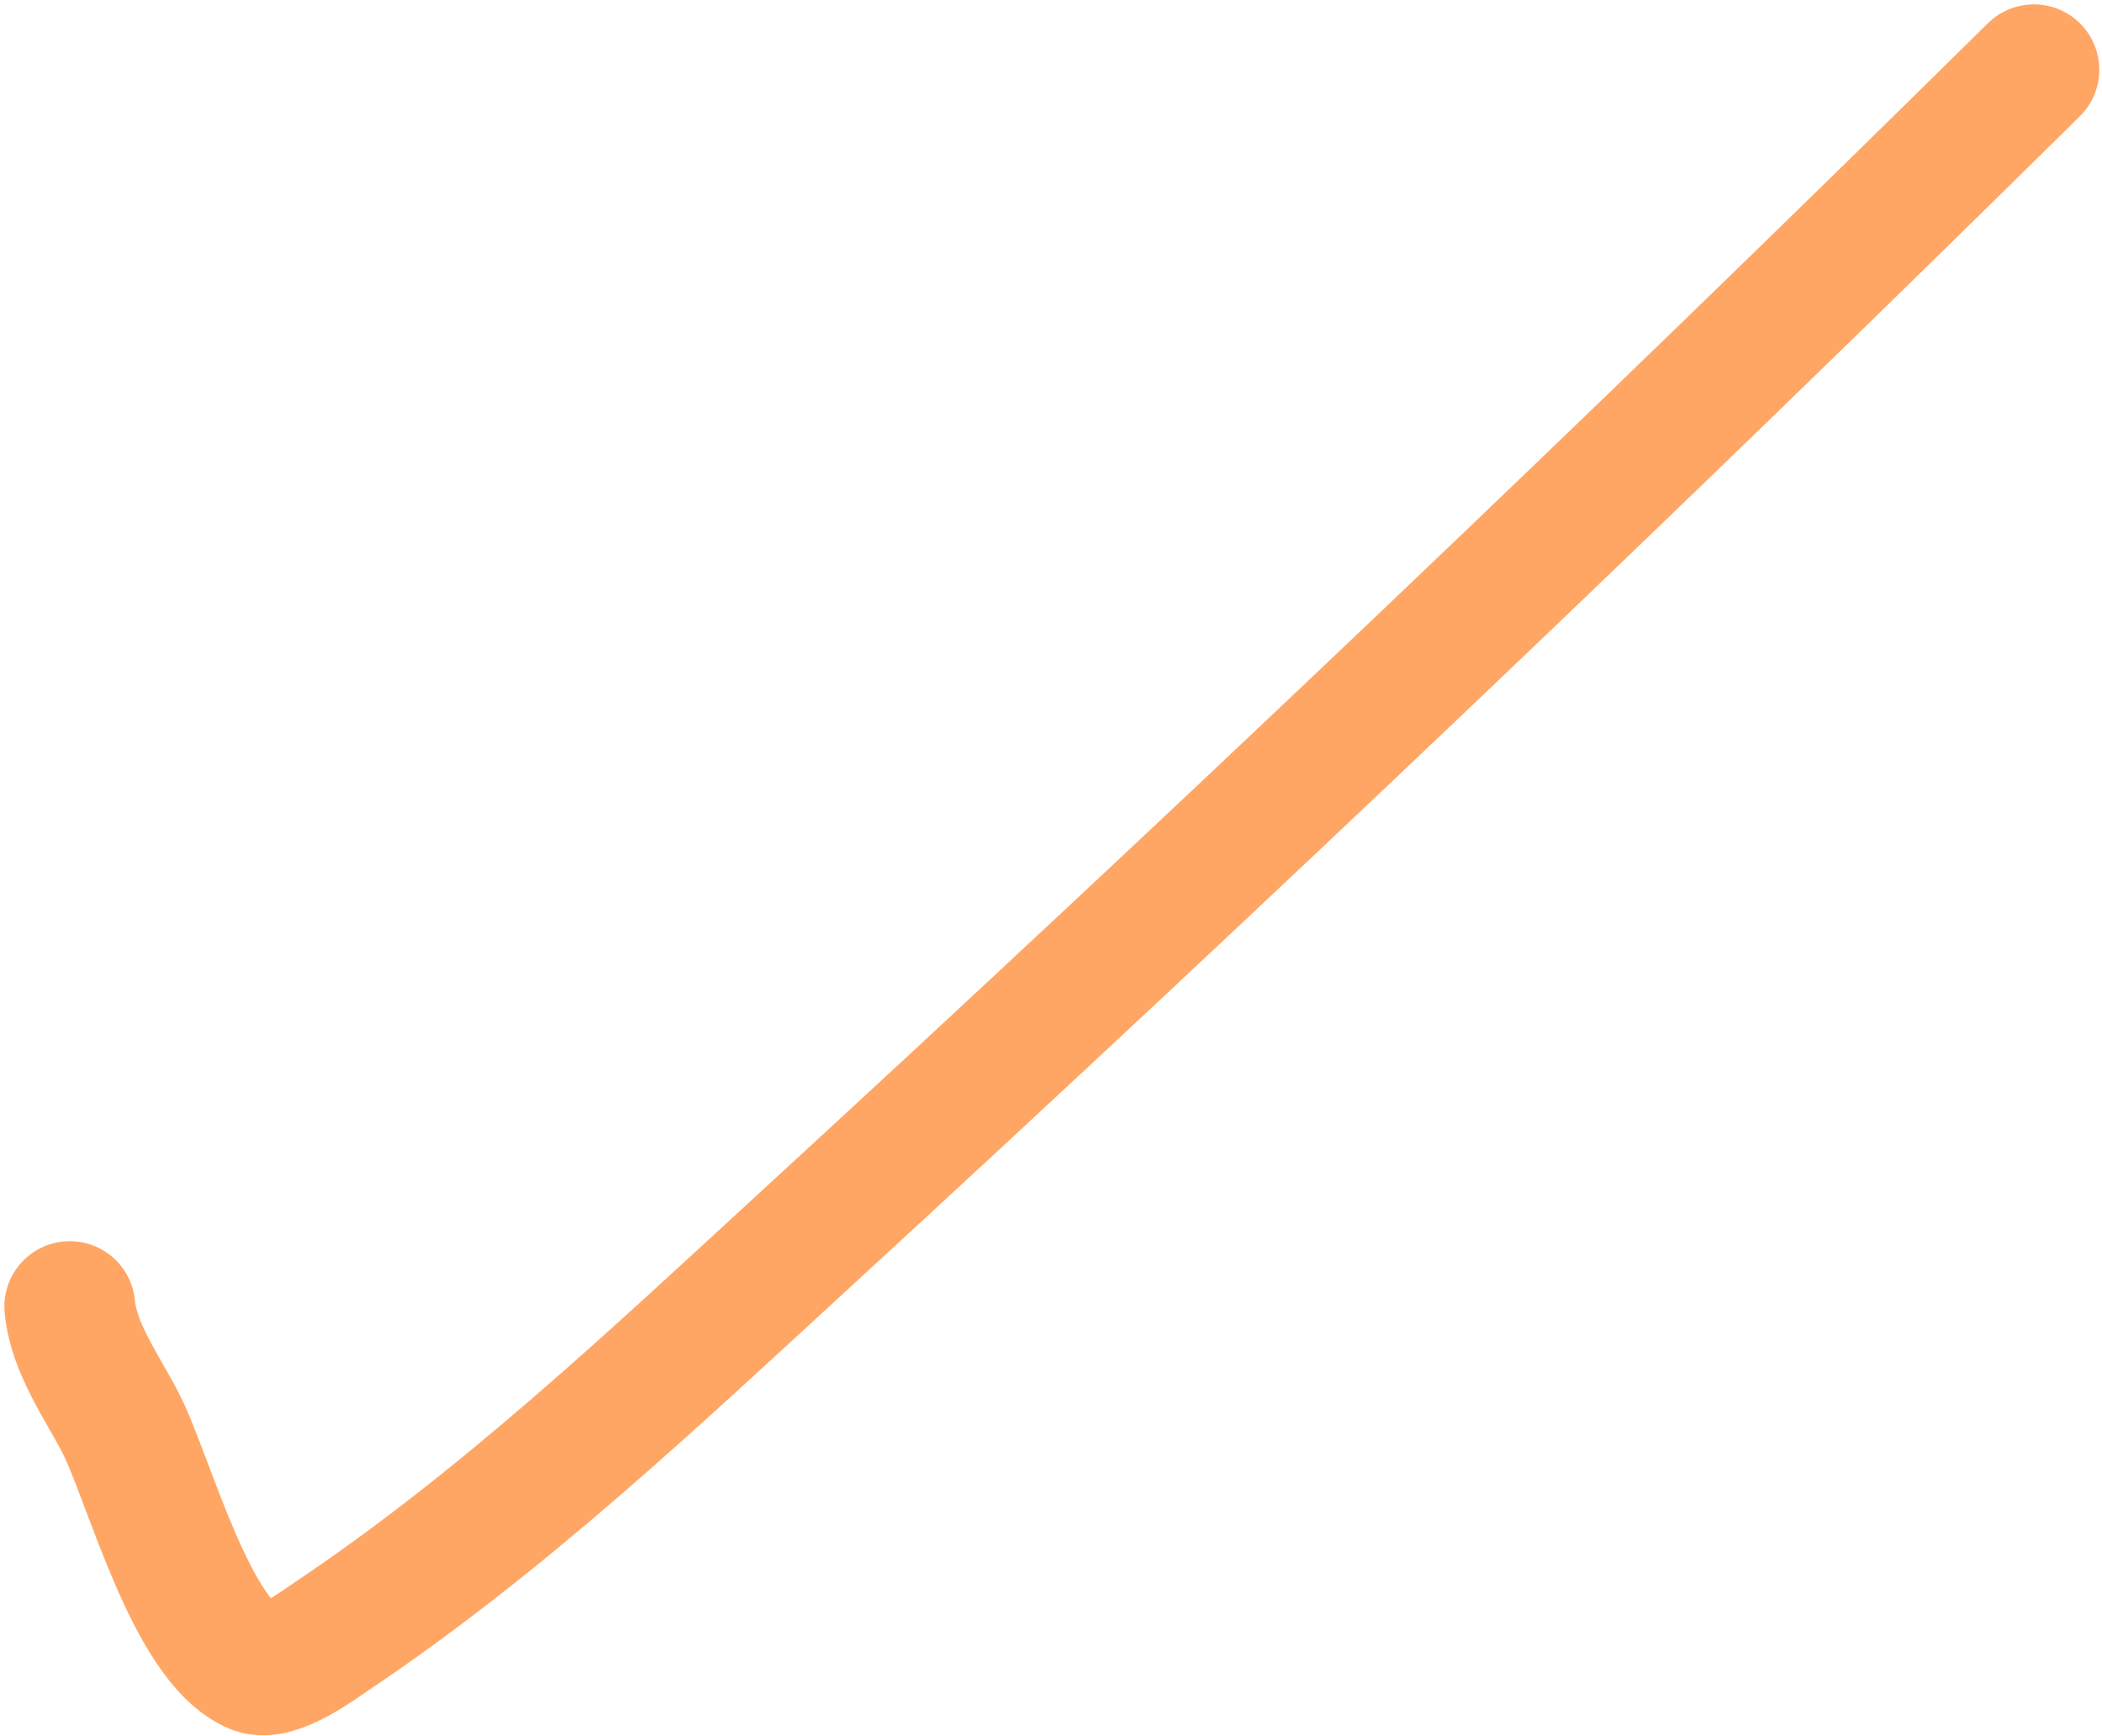
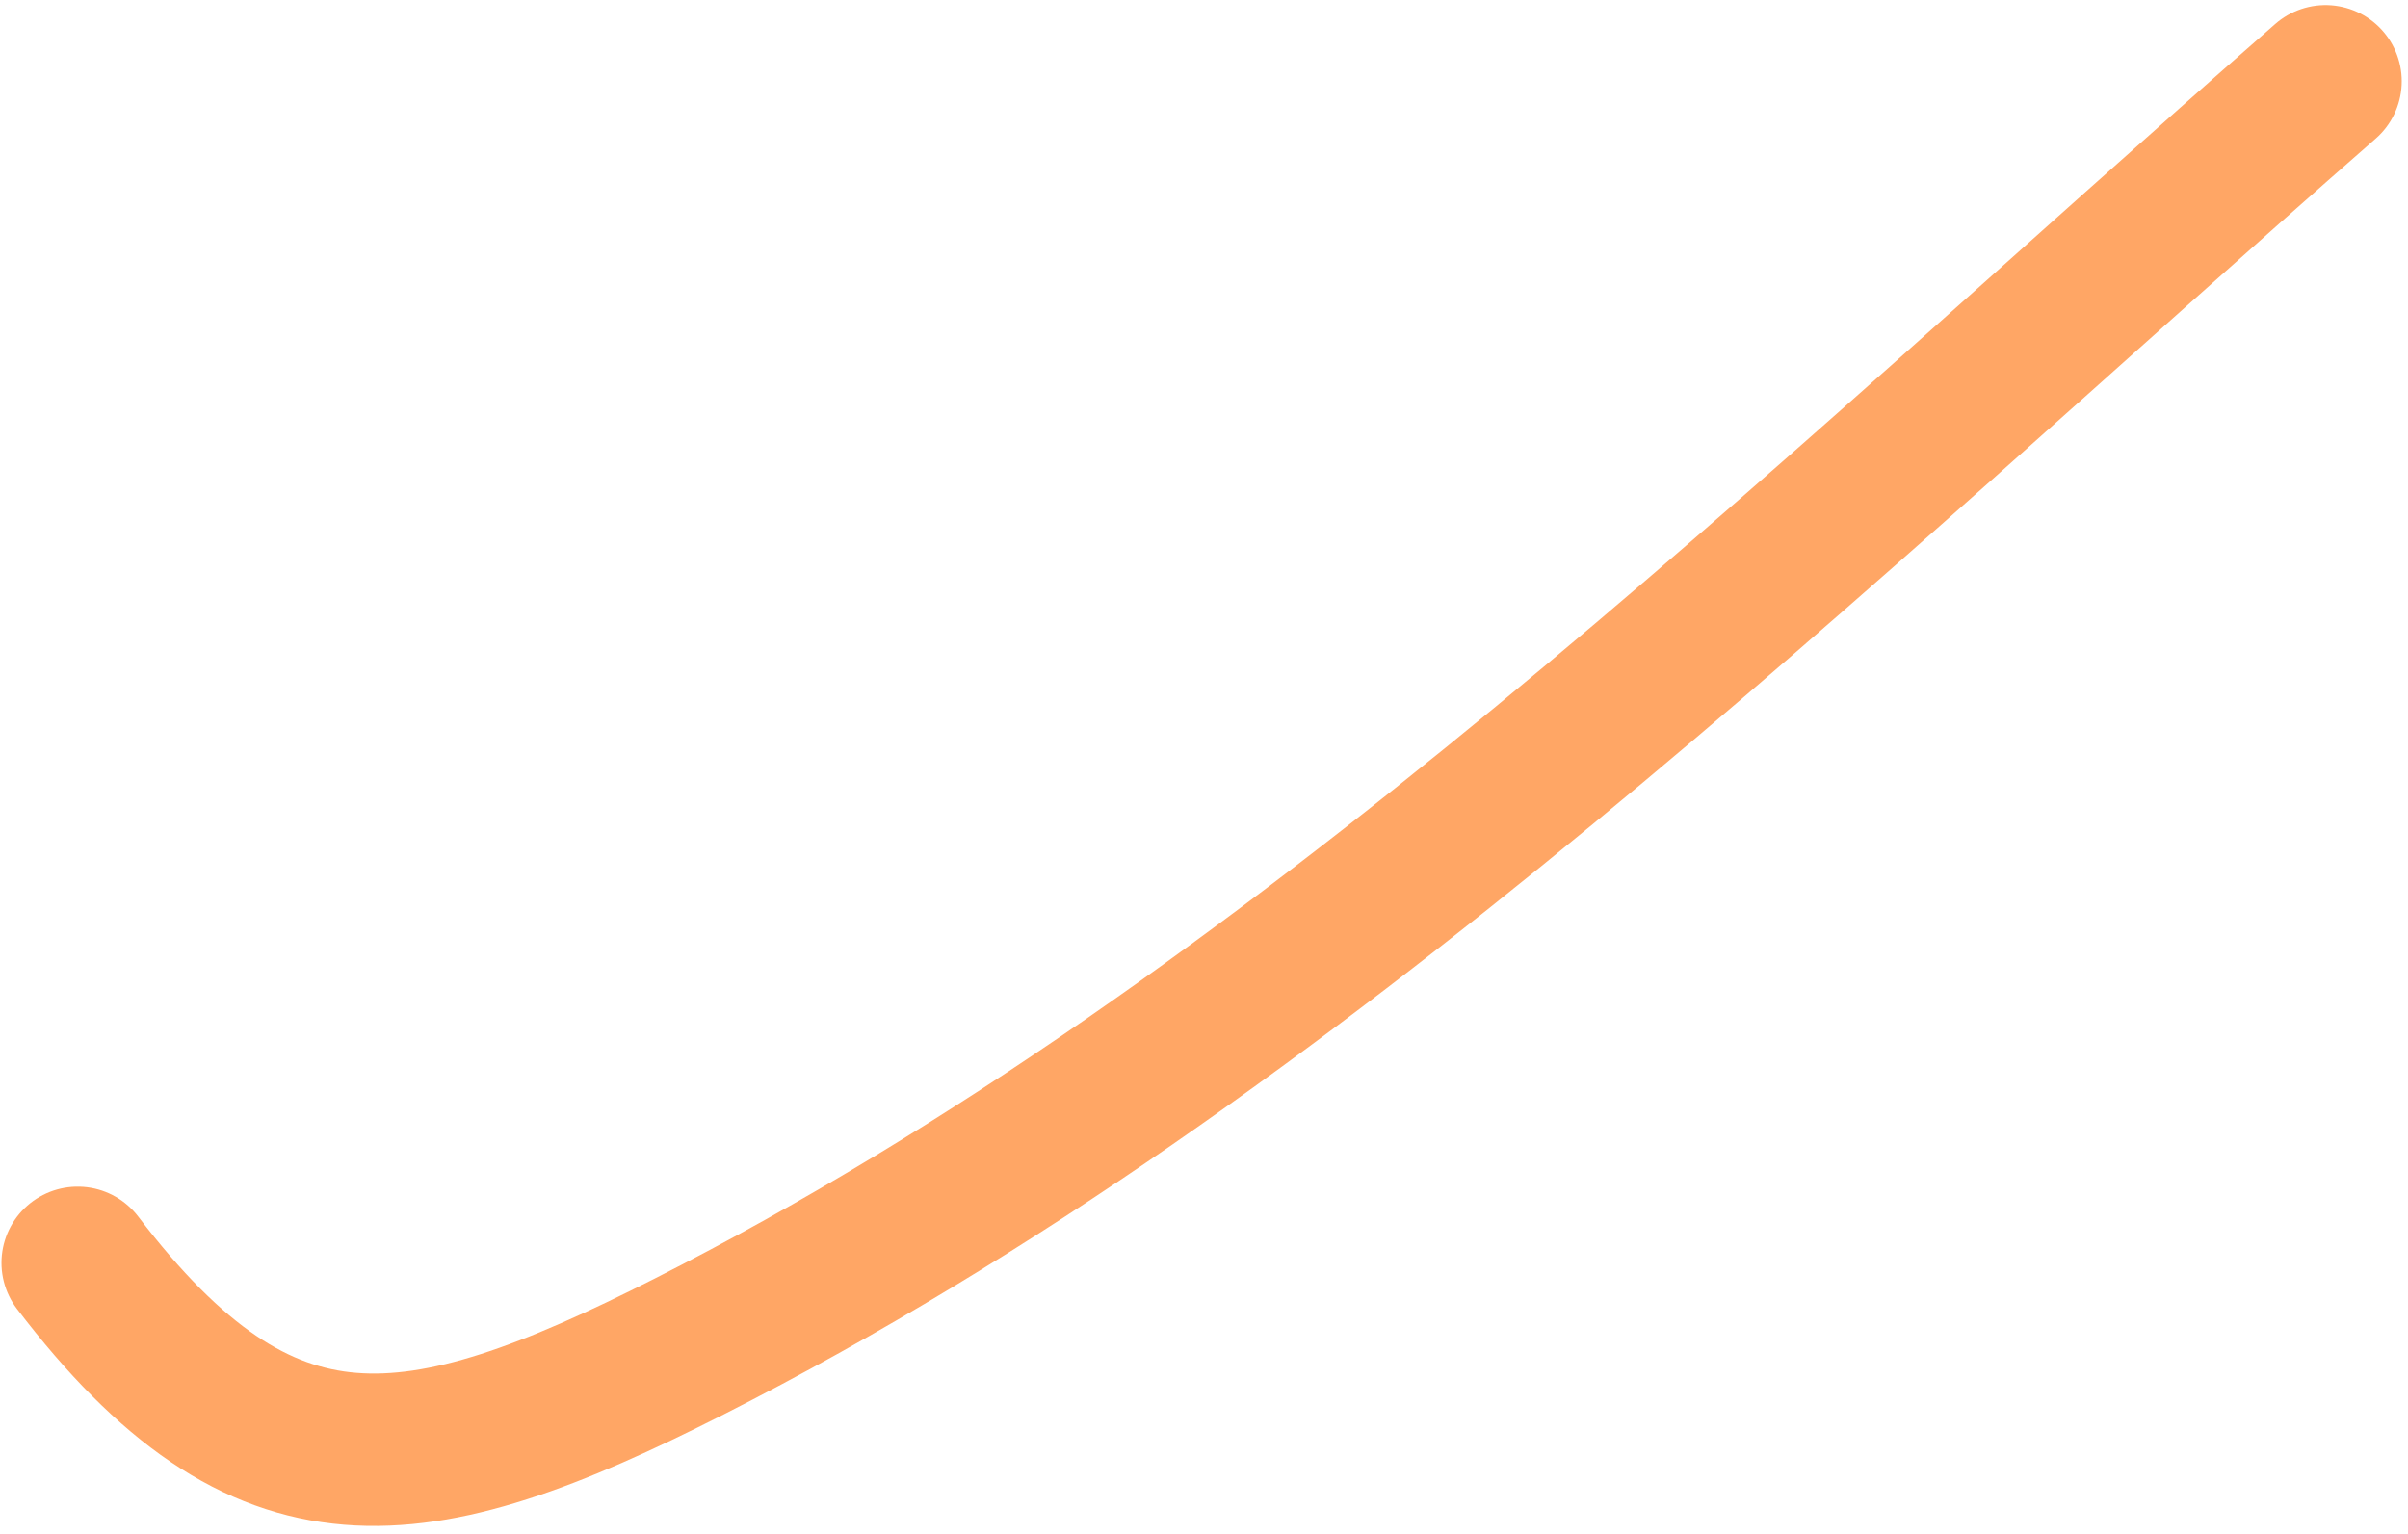
- <svg xmlns="http://www.w3.org/2000/svg" width="241" height="199" viewBox="0 0 241 199" fill="none">
-   <path d="M8 149.826C8.428 154.531 11.671 159.009 13.774 163.058C17.063 169.39 21.837 188.282 29.232 191.327C31.665 192.329 36.84 188.424 38.073 187.598C57.547 174.56 74.89 158.171 92.085 142.368C139.908 98.415 186.98 53.625 233.189 8" stroke="#FFA665" stroke-width="15" stroke-linecap="round" />
+ <svg xmlns="http://www.w3.org/2000/svg" width="237" height="151" viewBox="0 0 237 151" fill="none">
+   <path d="M7.646 124.32C26.035 148.417 40.742 146.294 67.833 132.557C127.615 102.243 178.753 51.863 228.882 8" stroke="#FFA665" stroke-width="15" stroke-linecap="round" />
</svg>
